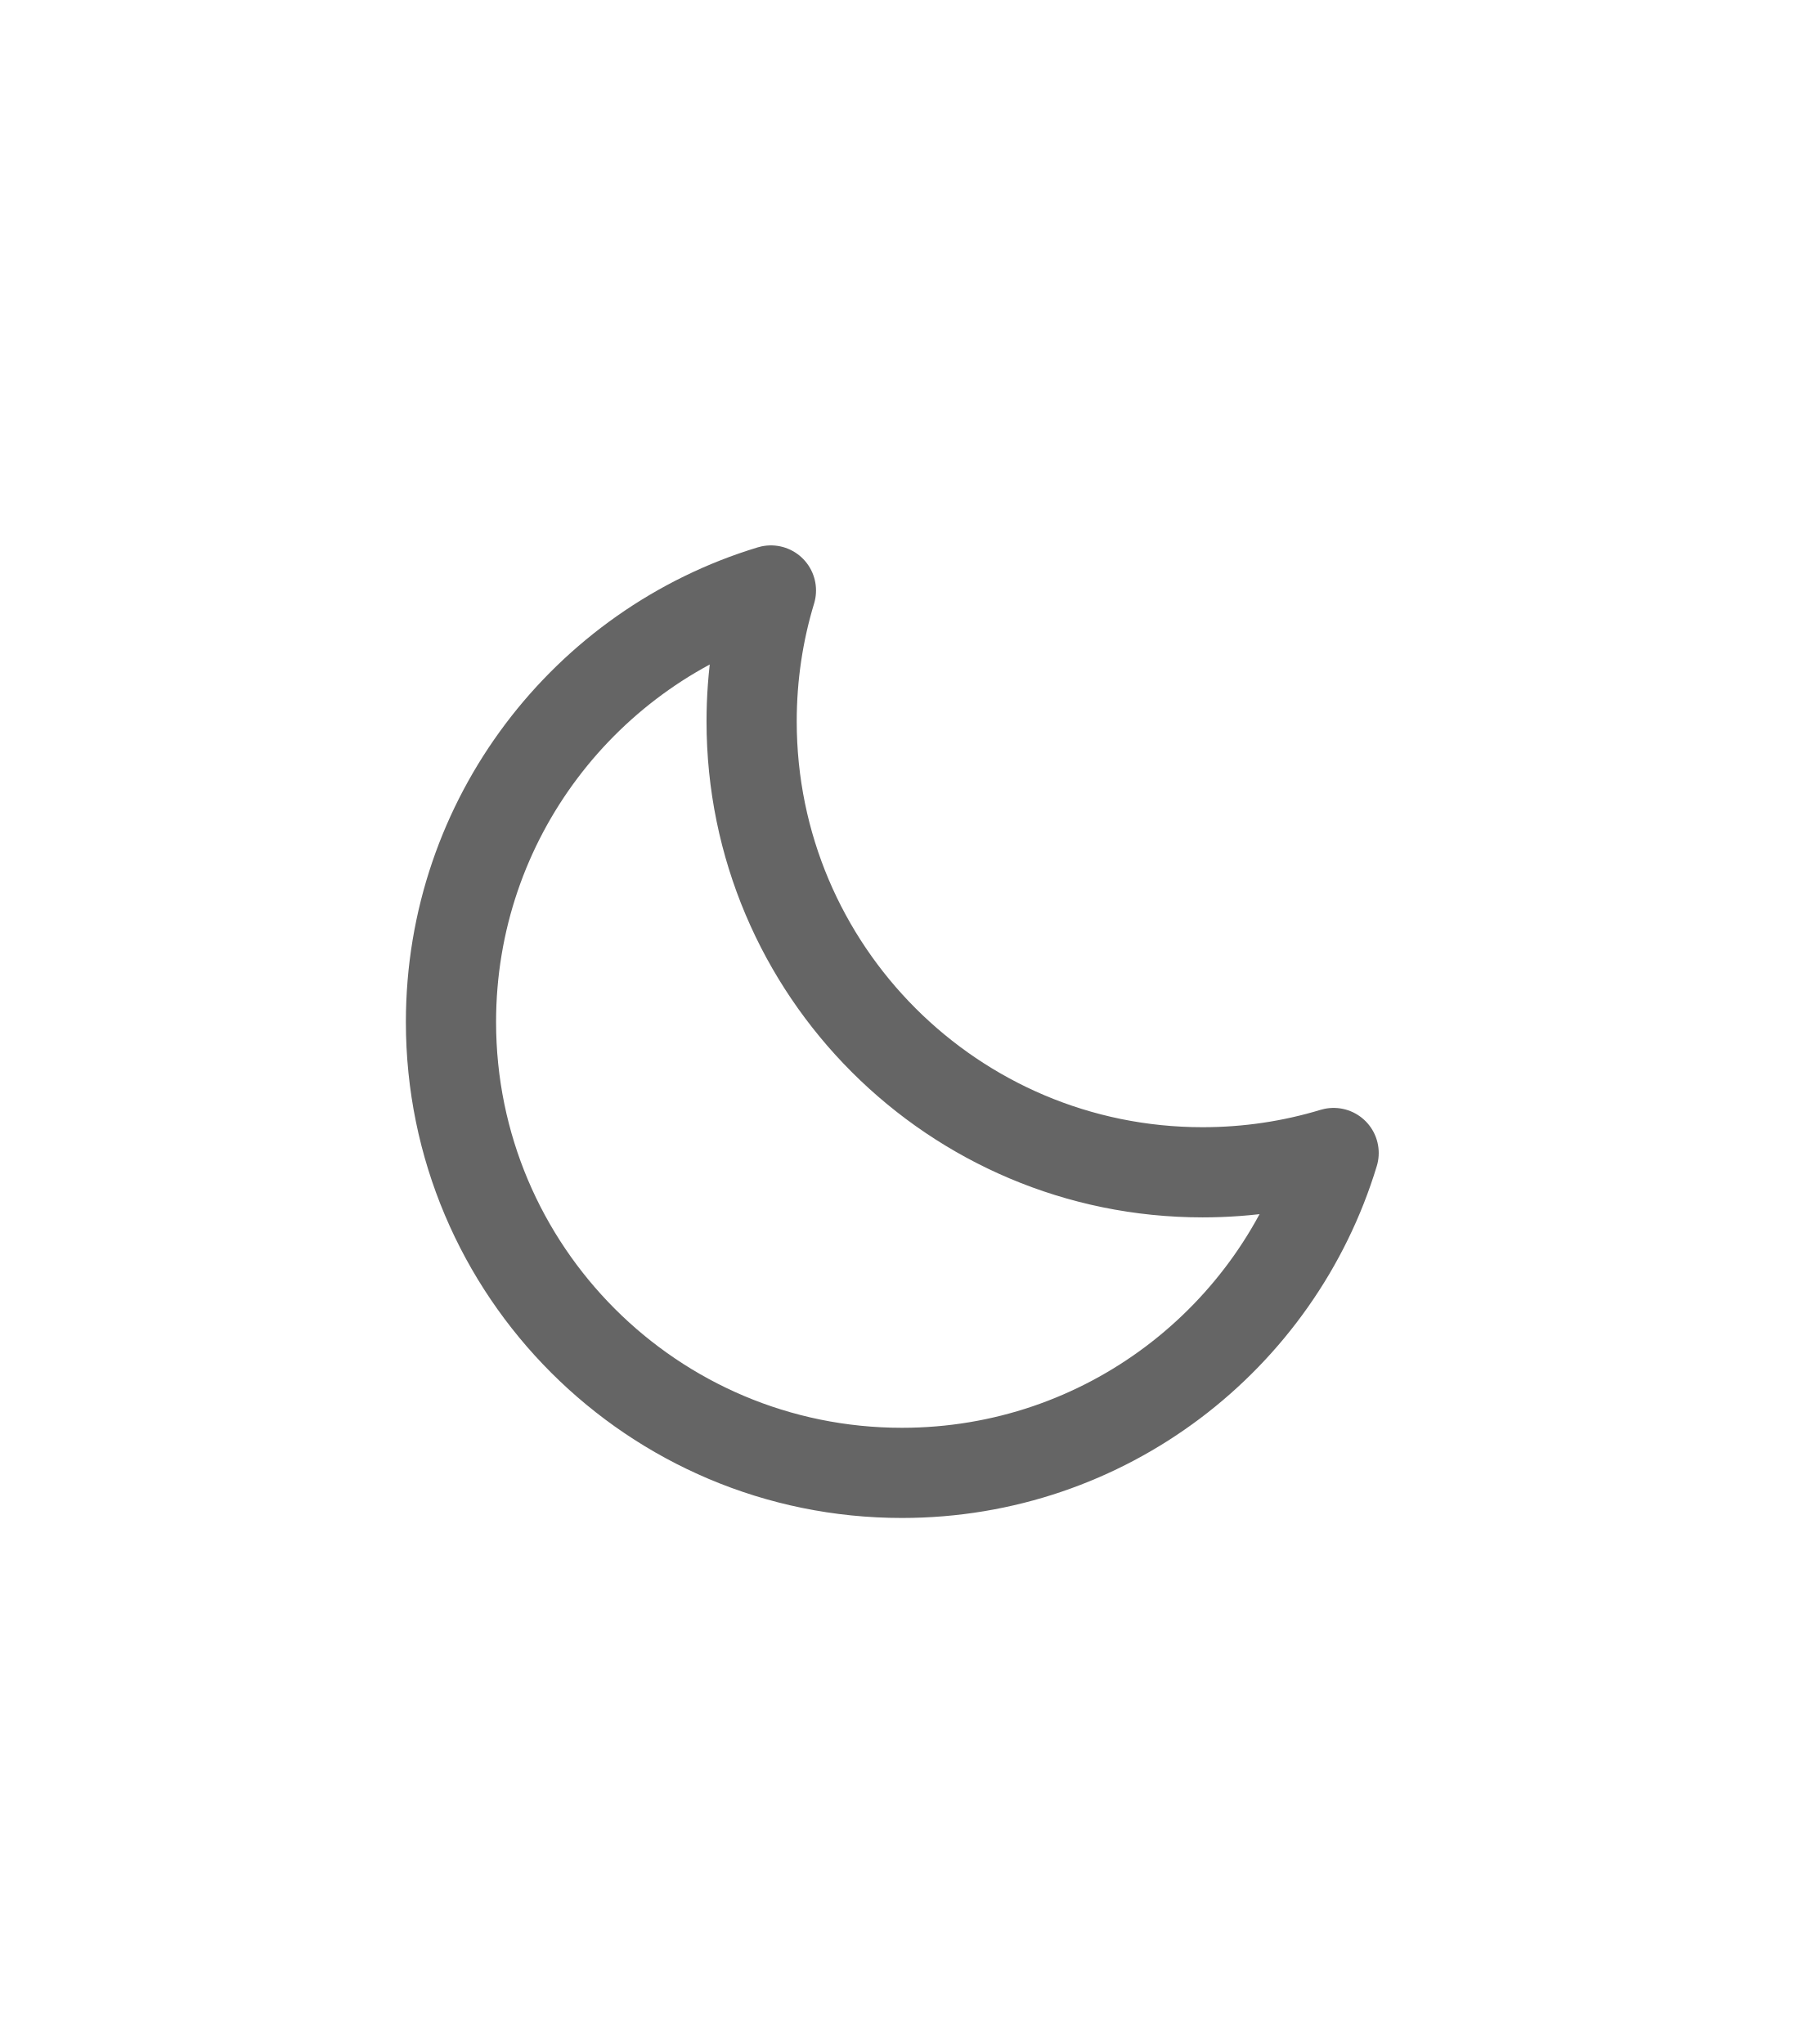
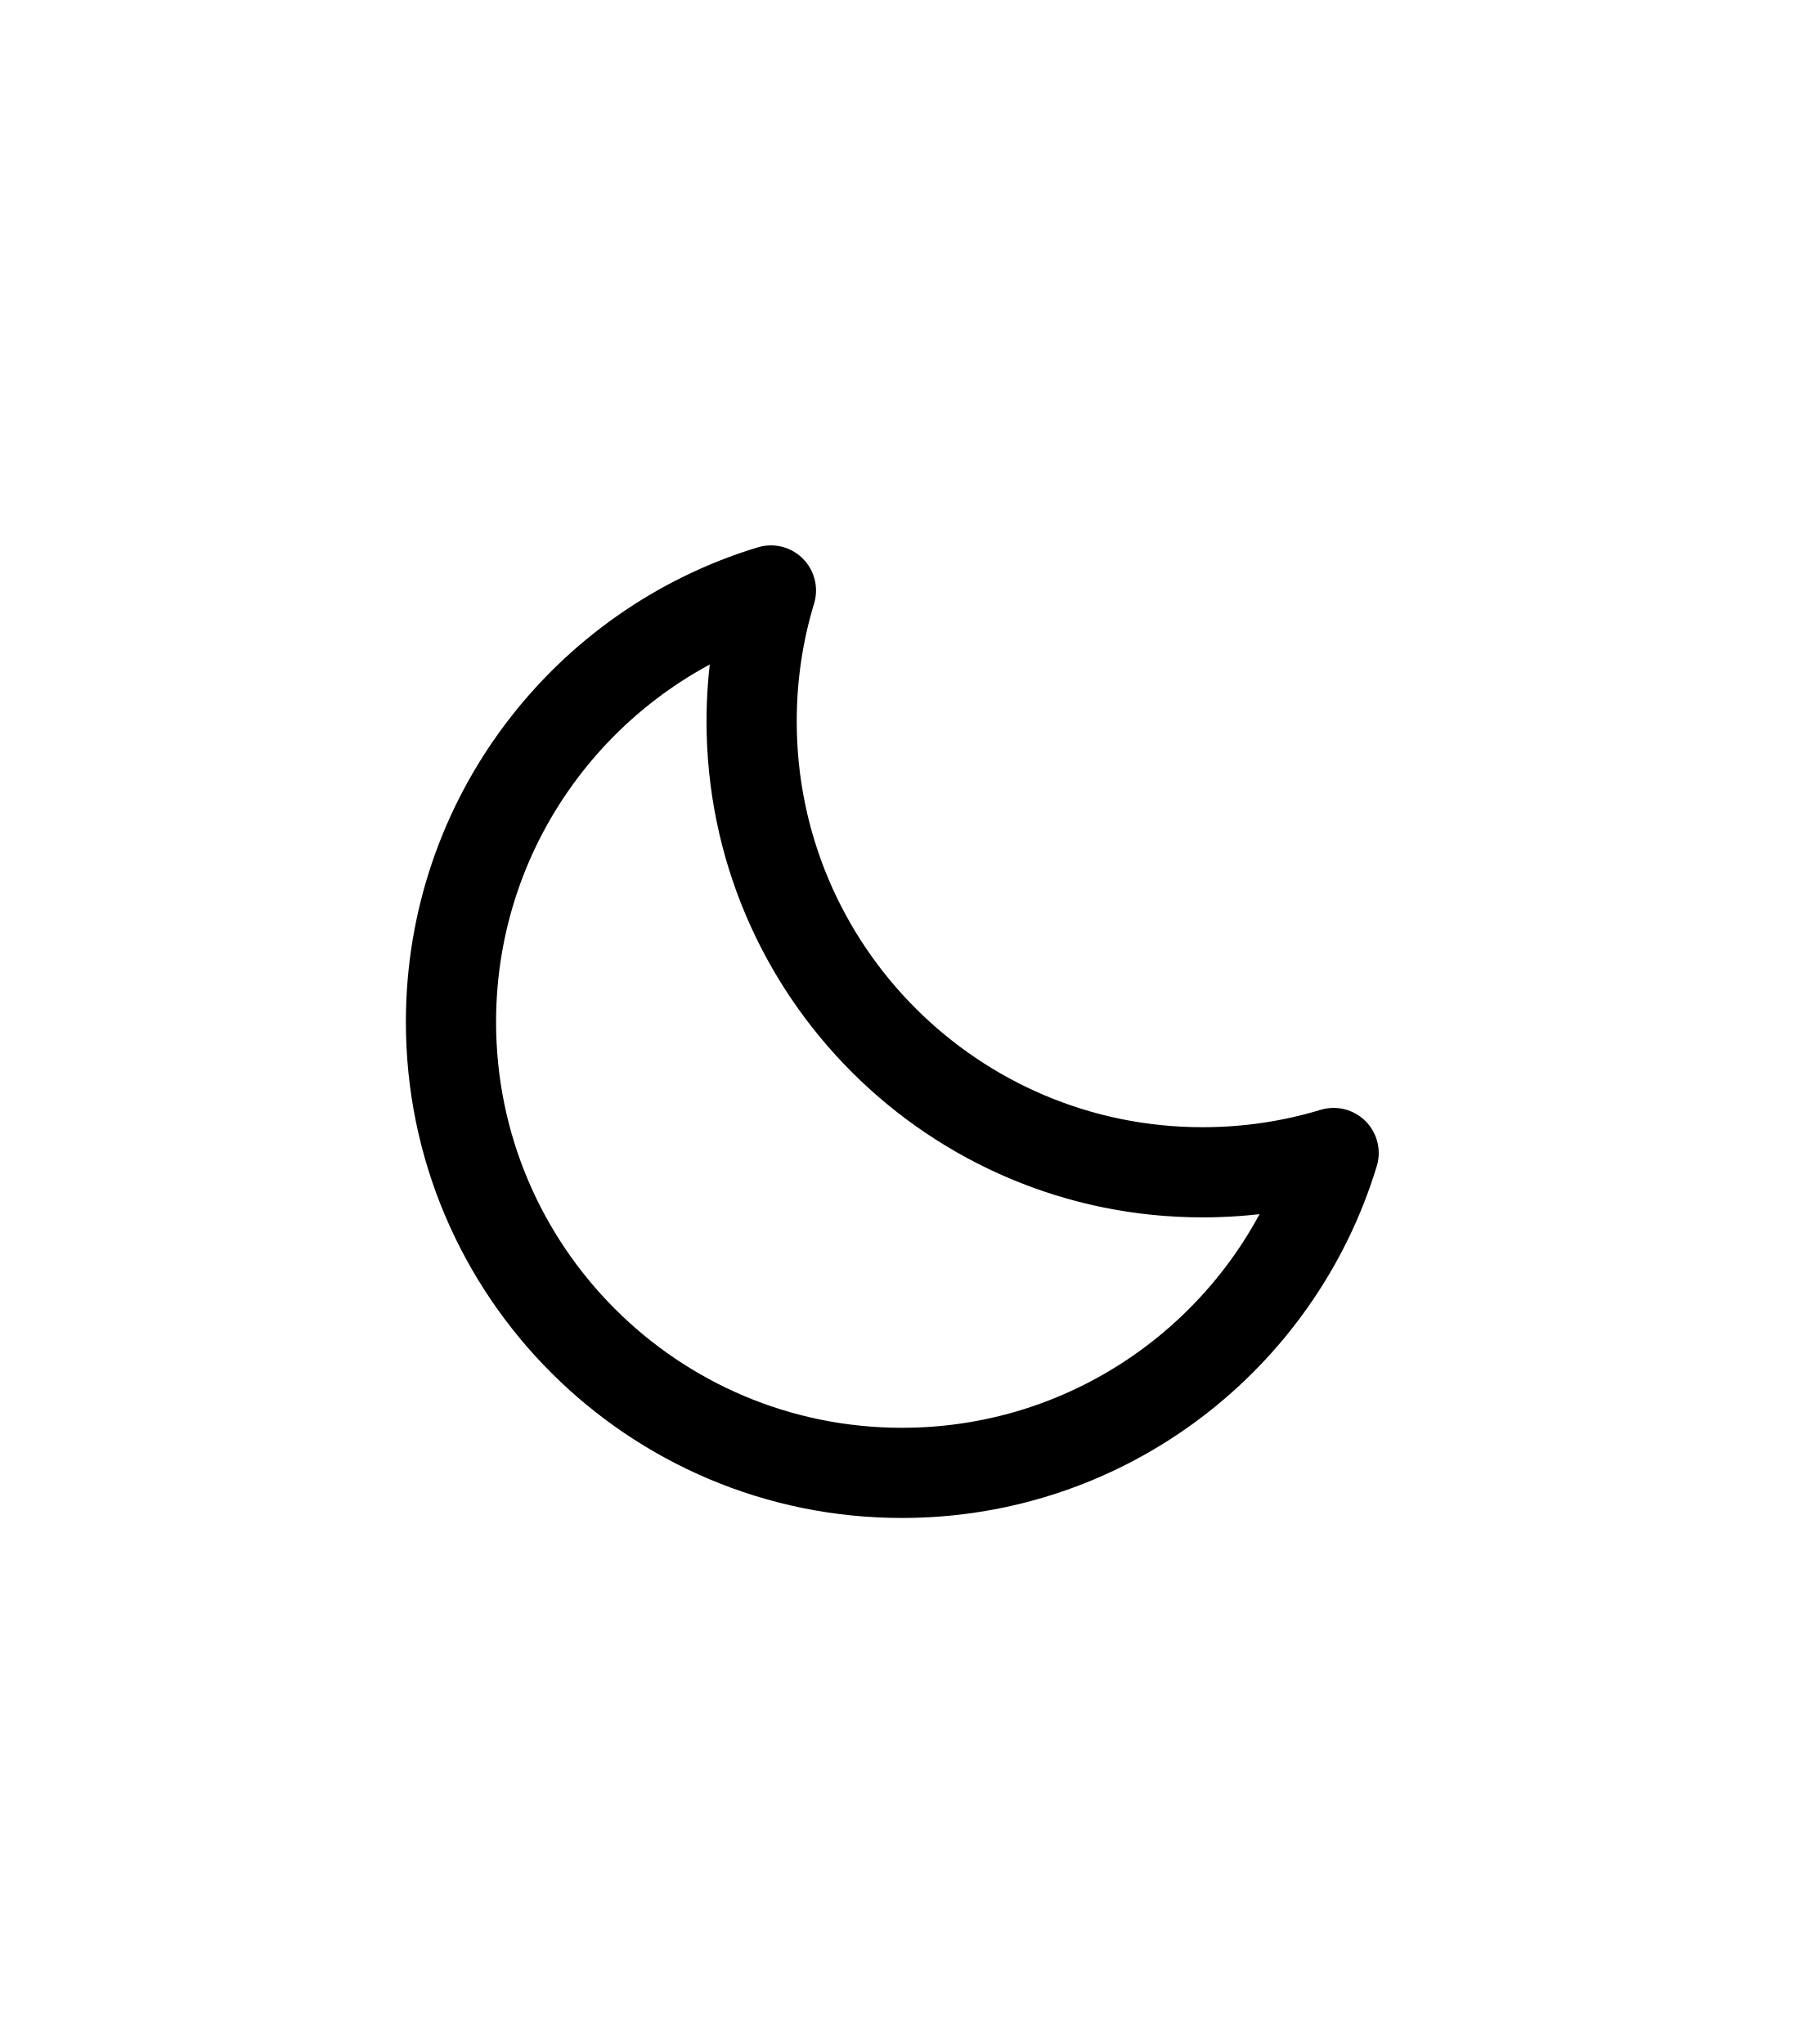
<svg xmlns="http://www.w3.org/2000/svg" width="30" height="34" viewBox="0 0 30 34" fill="none">
-   <path d="M12.5 12C12.5 16.142 15.858 19.5 20 19.5C20.758 19.5 21.489 19.388 22.179 19.179C21.245 22.259 18.384 24.5 15 24.5C10.858 24.5 7.5 21.142 7.5 17C7.5 13.616 9.742 10.755 12.821 9.822C12.612 10.511 12.5 11.242 12.5 12Z" stroke="#656565" stroke-width="1.5" stroke-linecap="round" stroke-linejoin="round" />
+   <path d="M12.5 12C12.5 16.142 15.858 19.5 20 19.5C20.758 19.5 21.489 19.388 22.179 19.179C21.245 22.259 18.384 24.5 15 24.5C10.858 24.5 7.5 21.142 7.5 17C7.5 13.616 9.742 10.755 12.821 9.822C12.612 10.511 12.5 11.242 12.5 12Z" stroke="currentColor" stroke-width="1.5" stroke-linecap="round" stroke-linejoin="round" />
</svg>
